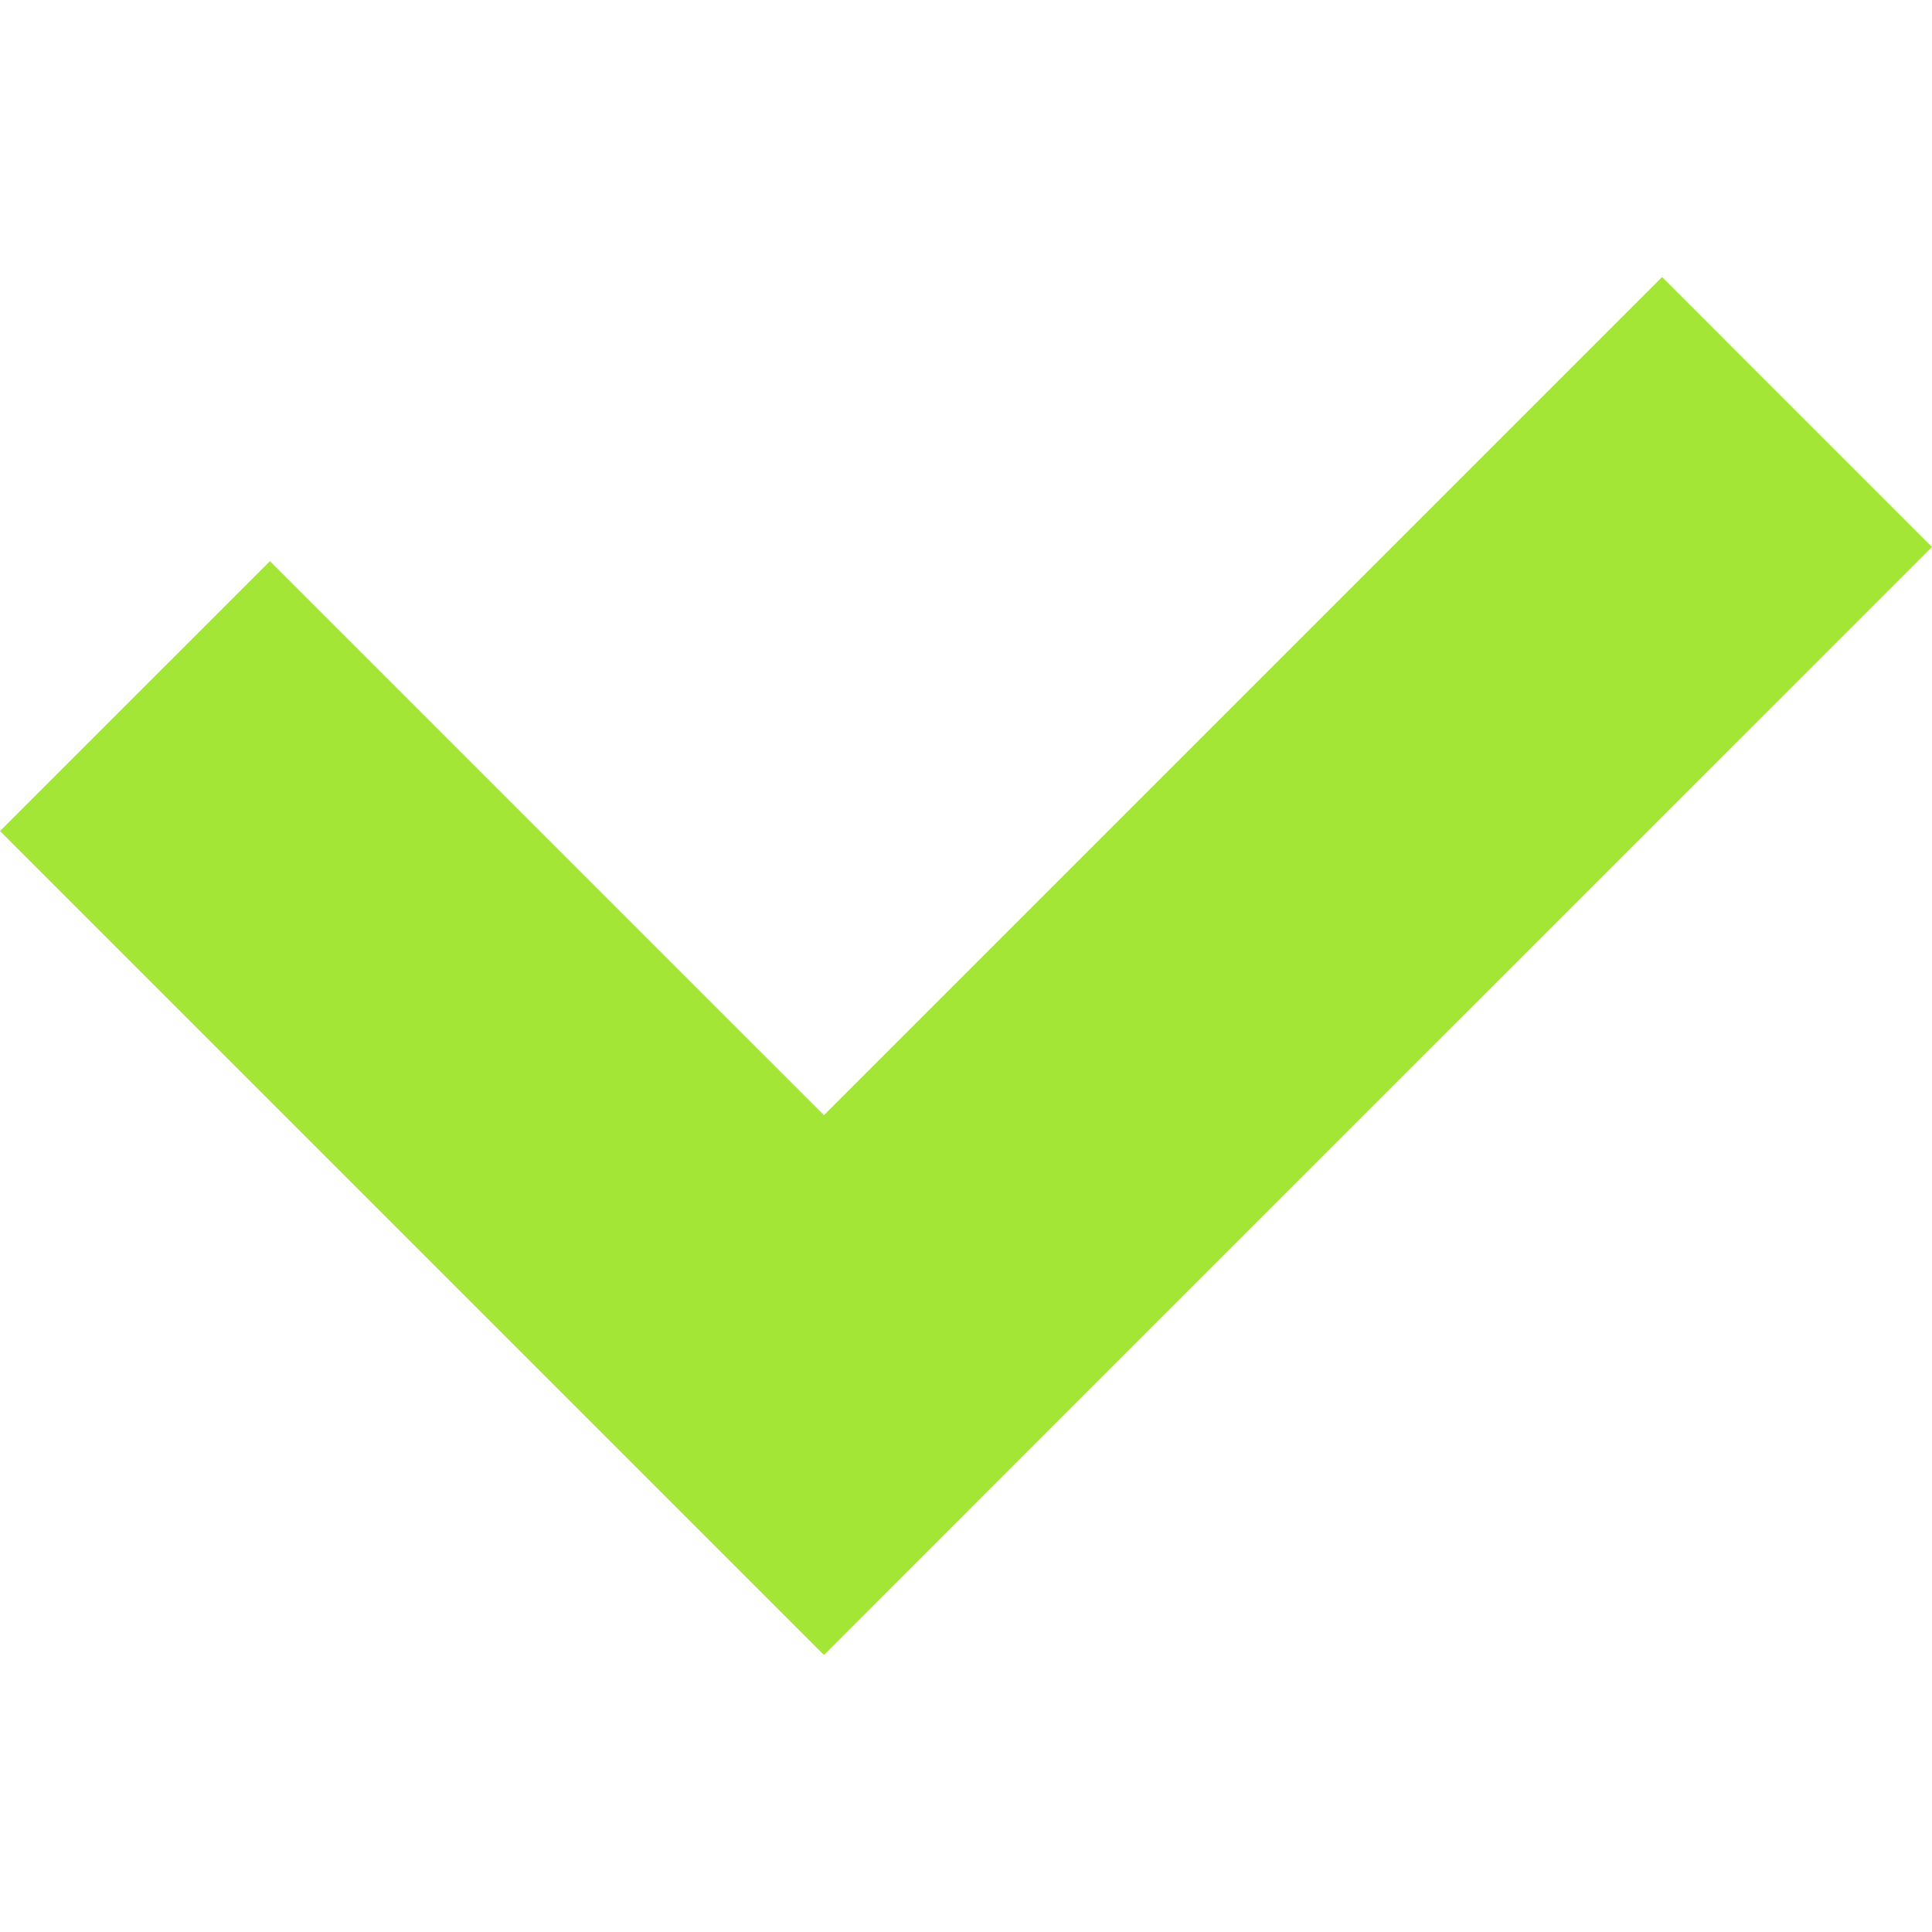
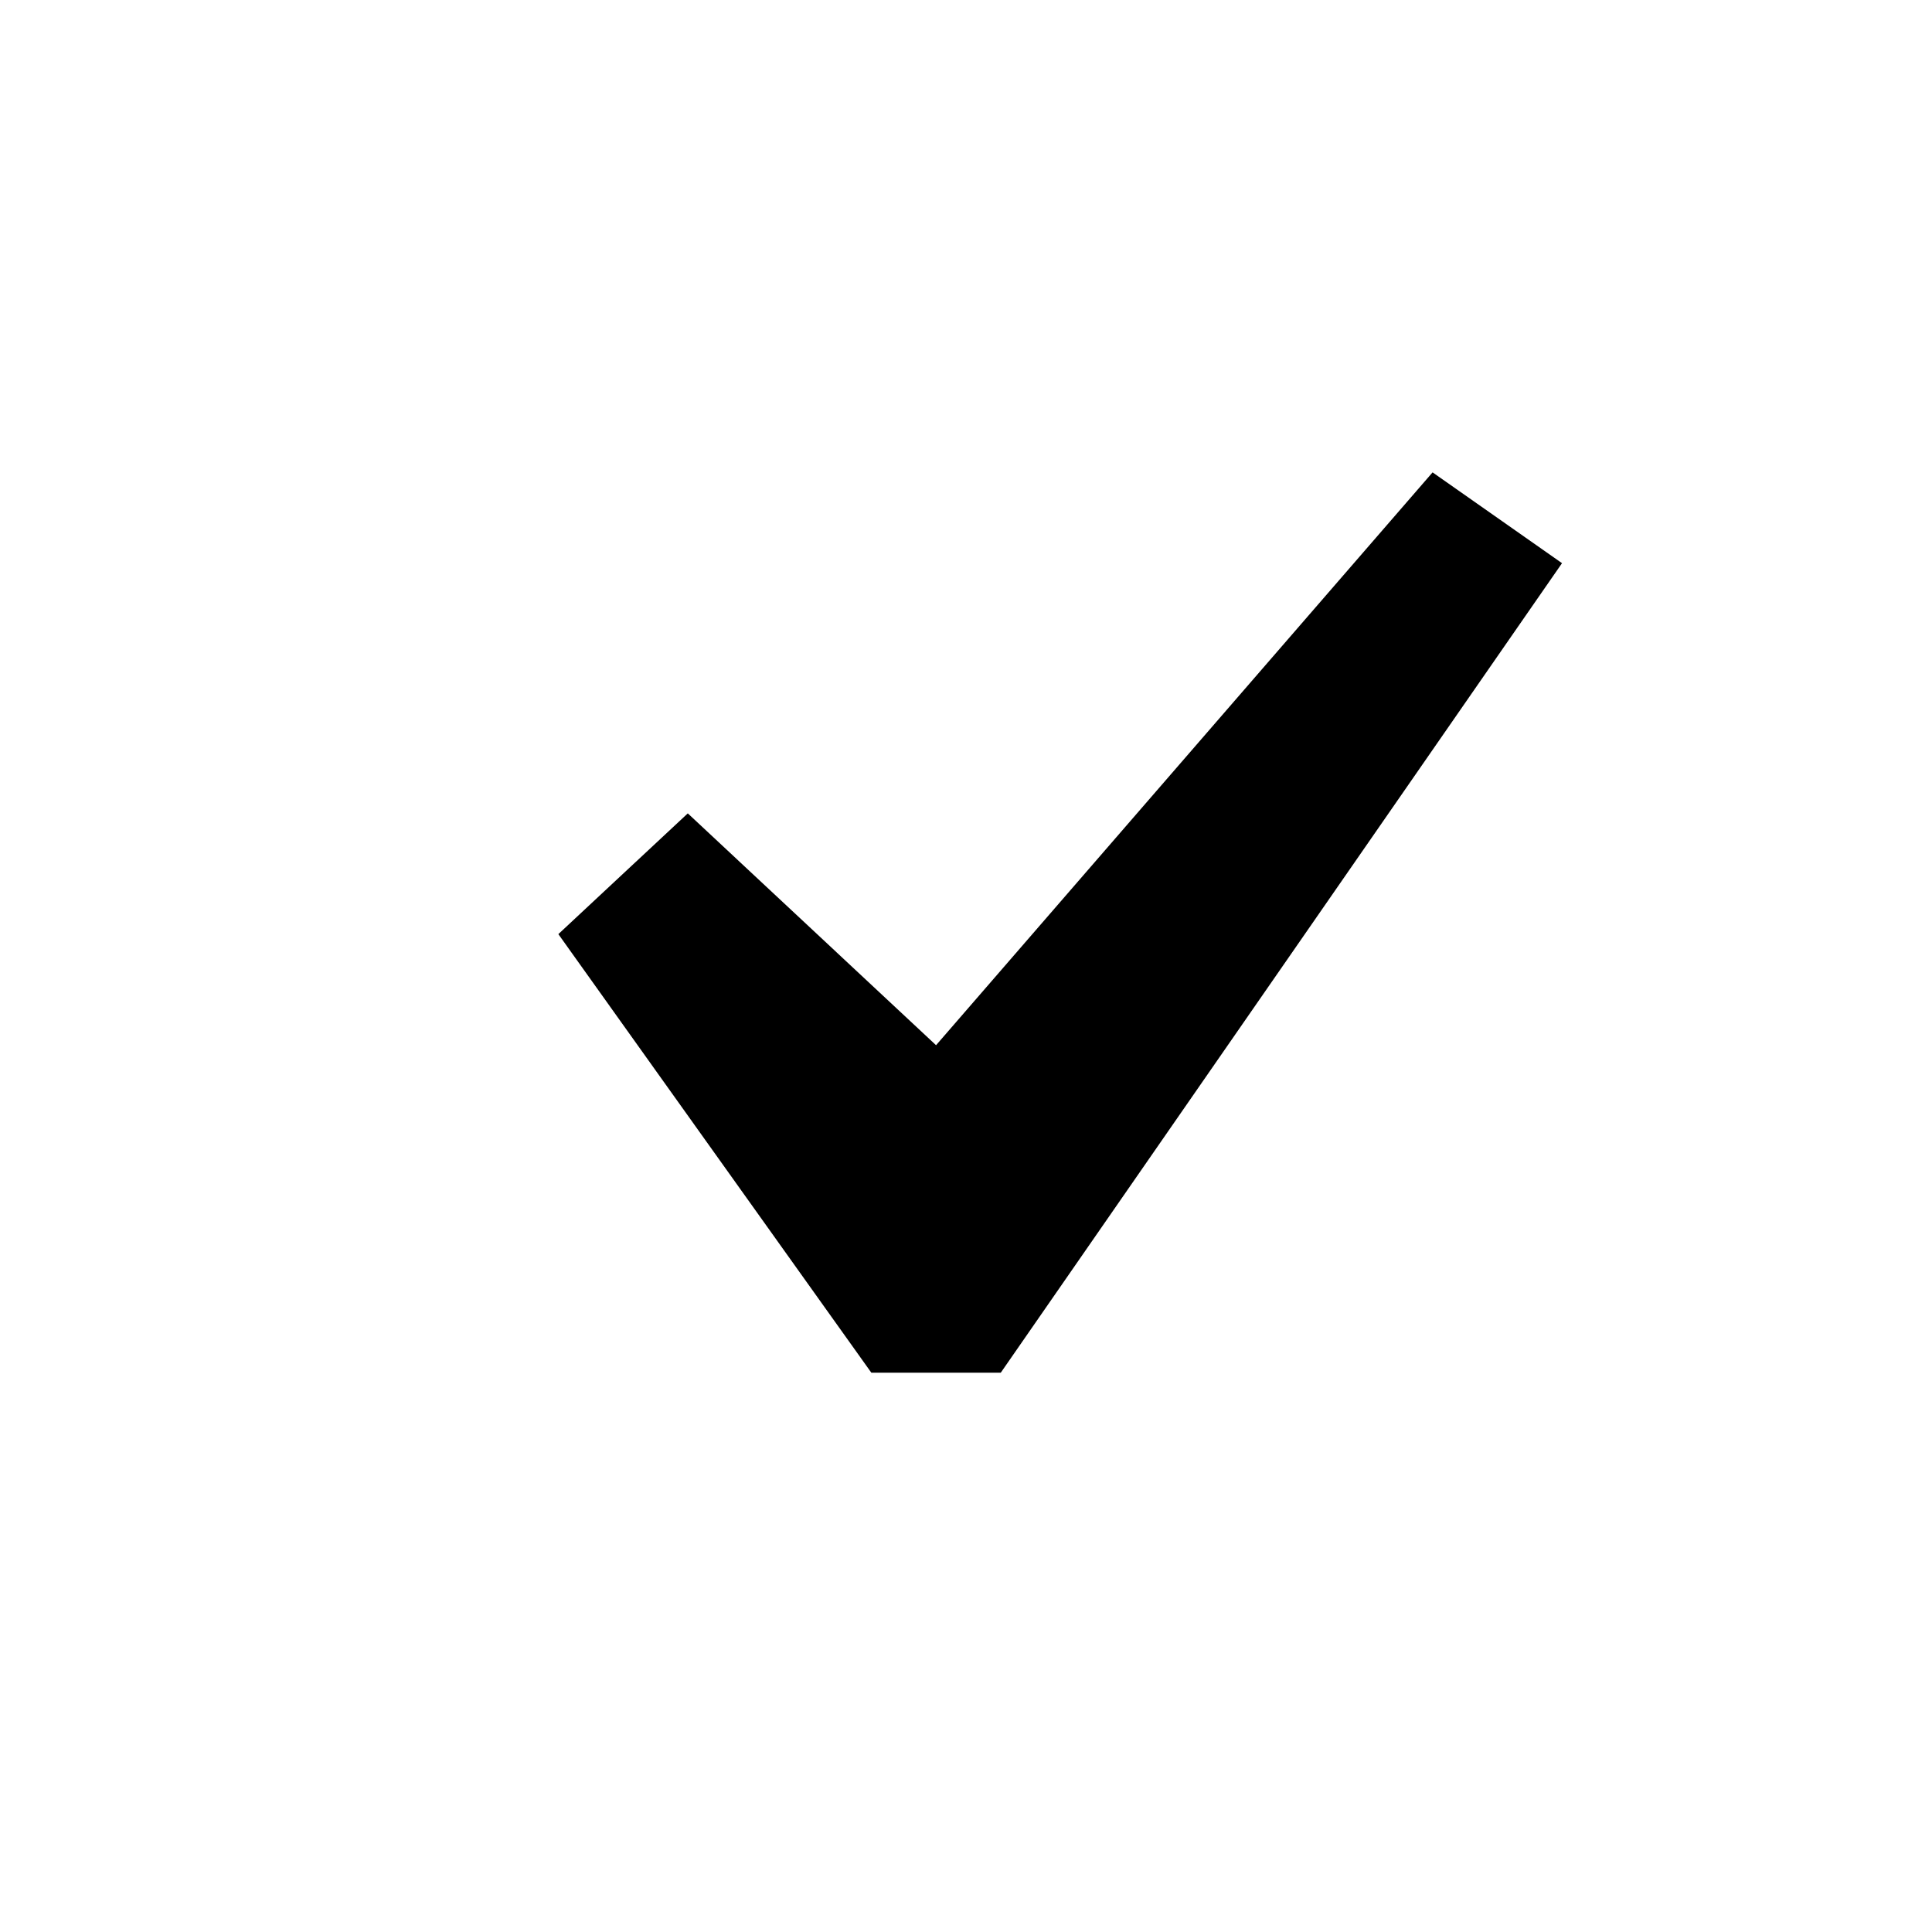
- <svg xmlns="http://www.w3.org/2000/svg" width="128" height="128" version="1.1" id="_x32_" viewBox="0 0 512 512" xml:space="preserve">
-   <style type="text/css">
- 	.st0{fill:#A3E635;}
- </style>
+ <svg xmlns="http://www.w3.org/2000/svg" width="128" height="128" viewBox="0 0 20 20">
+   <rect x="0" fill="none" />
  <g>
-     <polygon class="st0" points="440.469,73.413 218.357,295.525 71.531,148.709 0,220.229 146.826,367.055 218.357,438.587    289.878,367.055 512,144.945  " />
+     <path d="M14.83 4.89l1.34.94-5.81 8.38H9.02L5.78 9.67l1.34-1.25 2.57 2.4z" />
  </g>
</svg>
